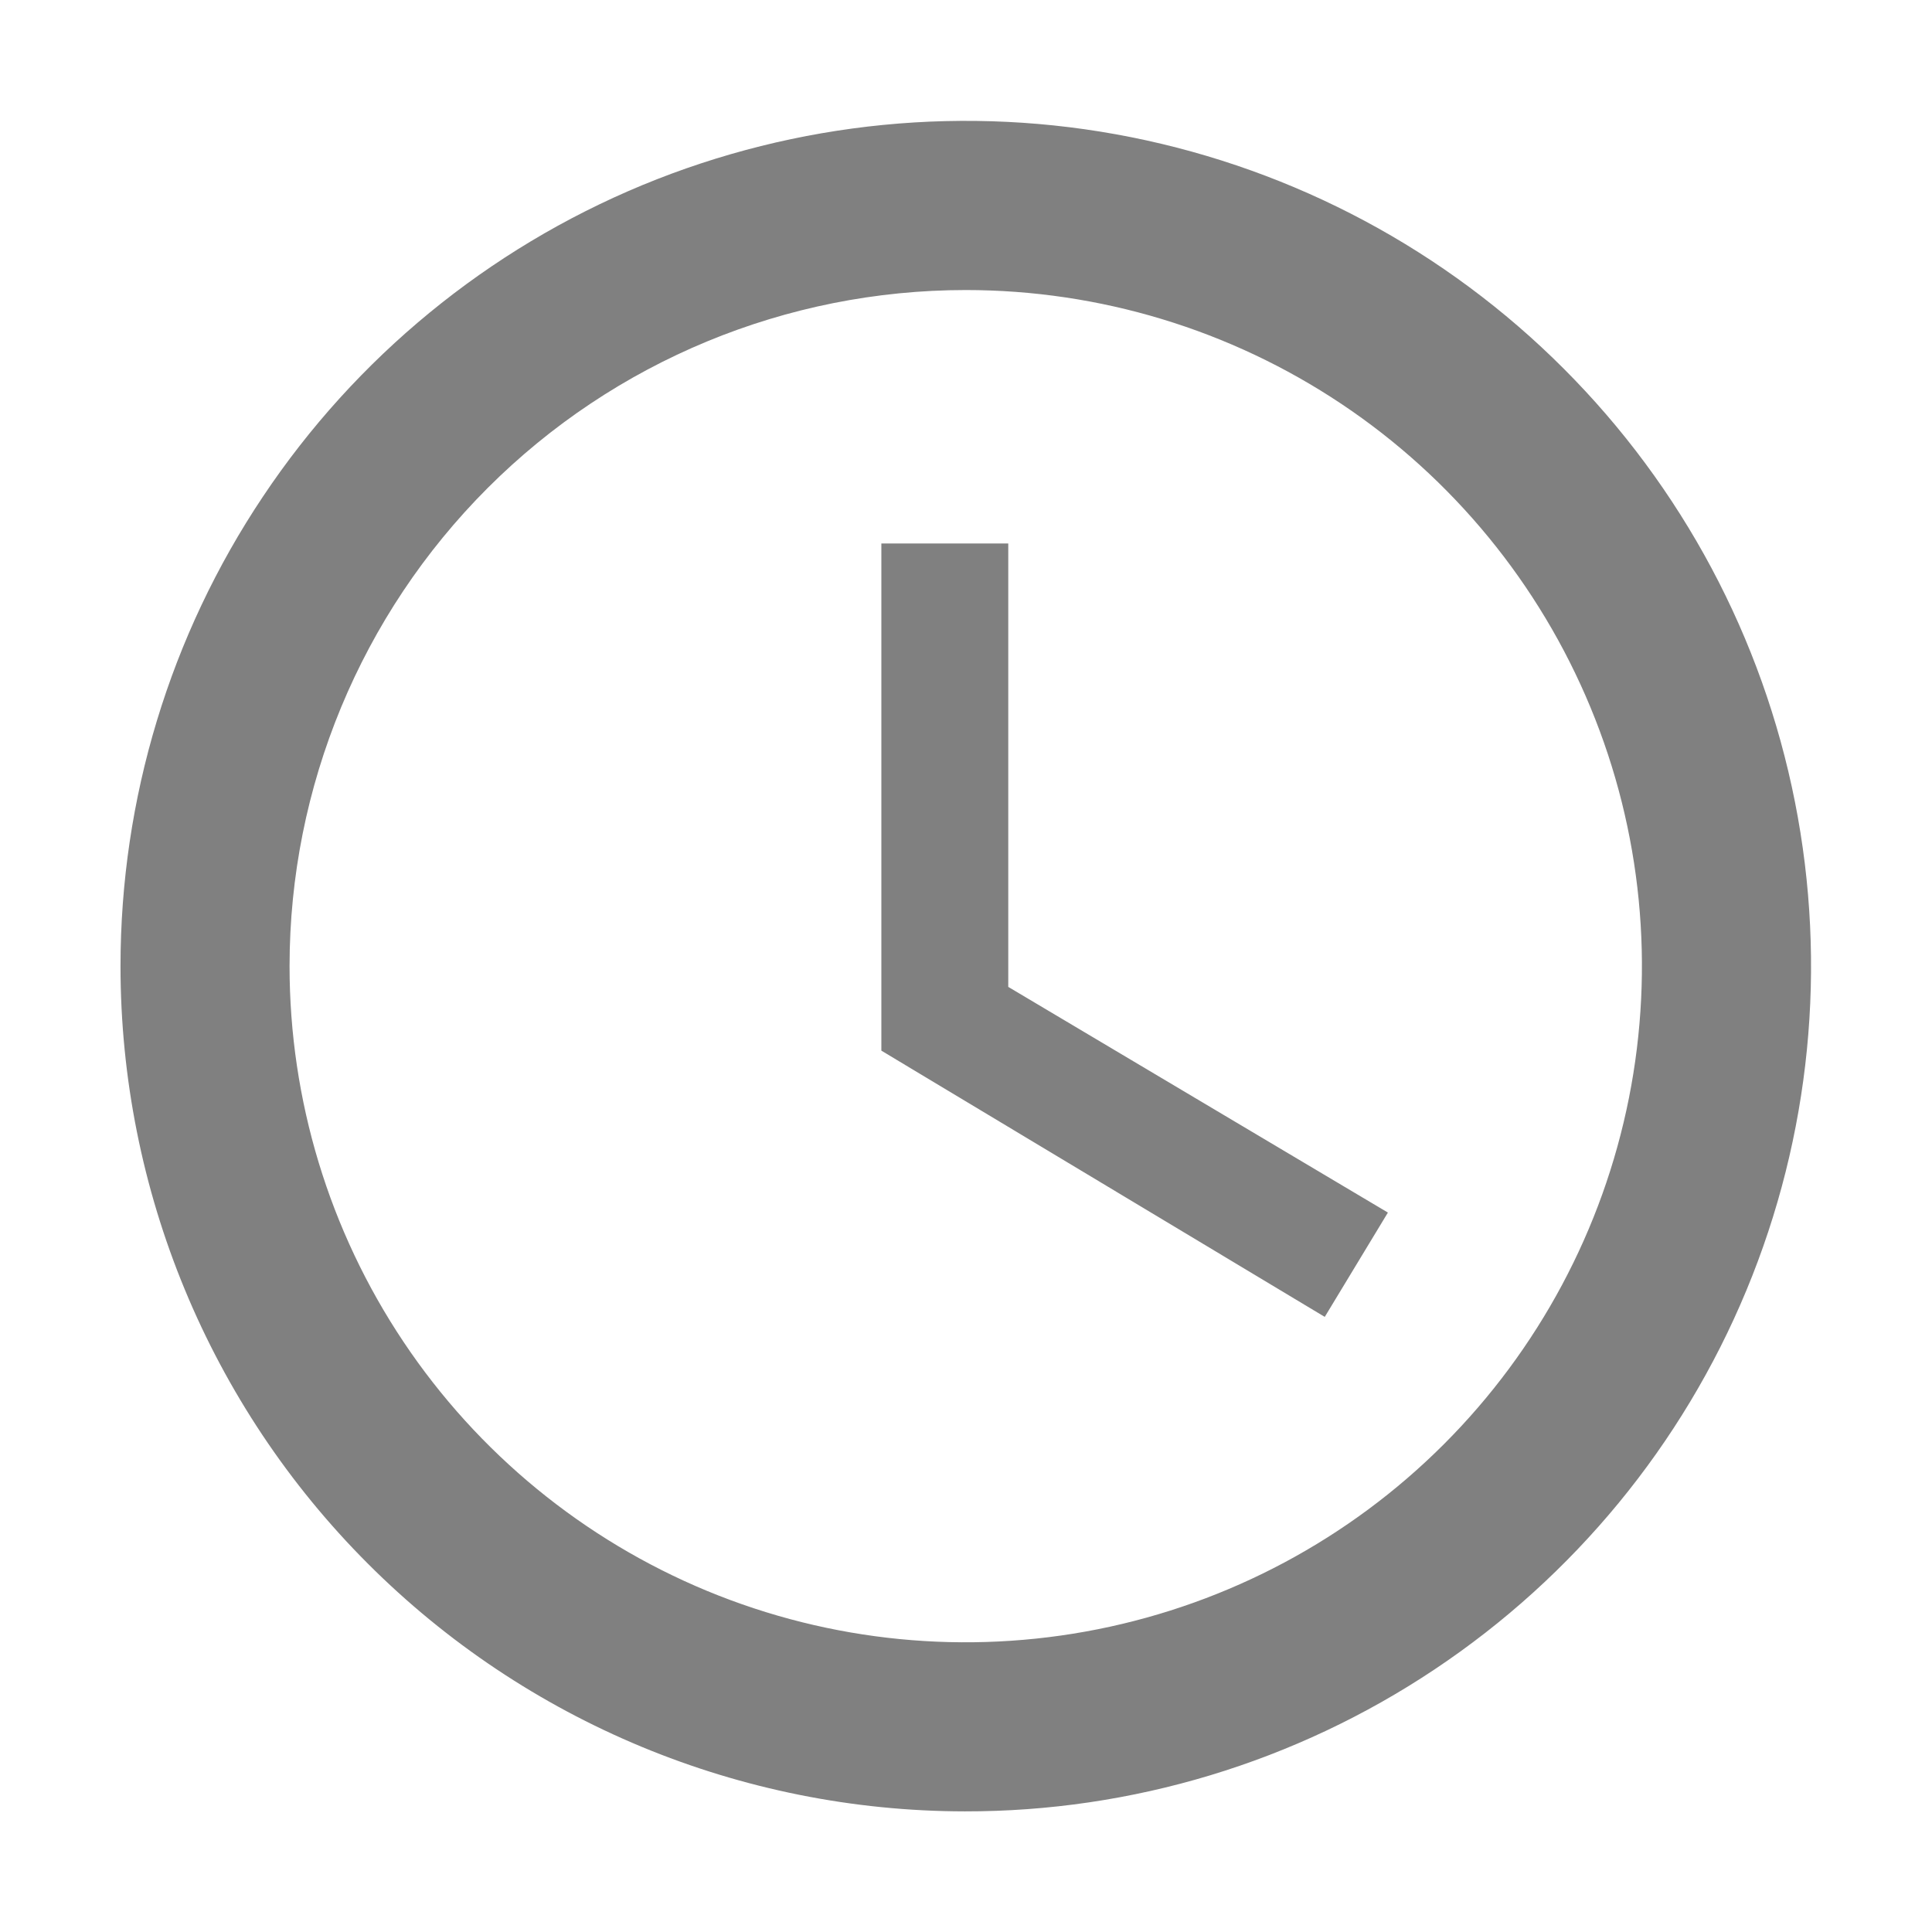
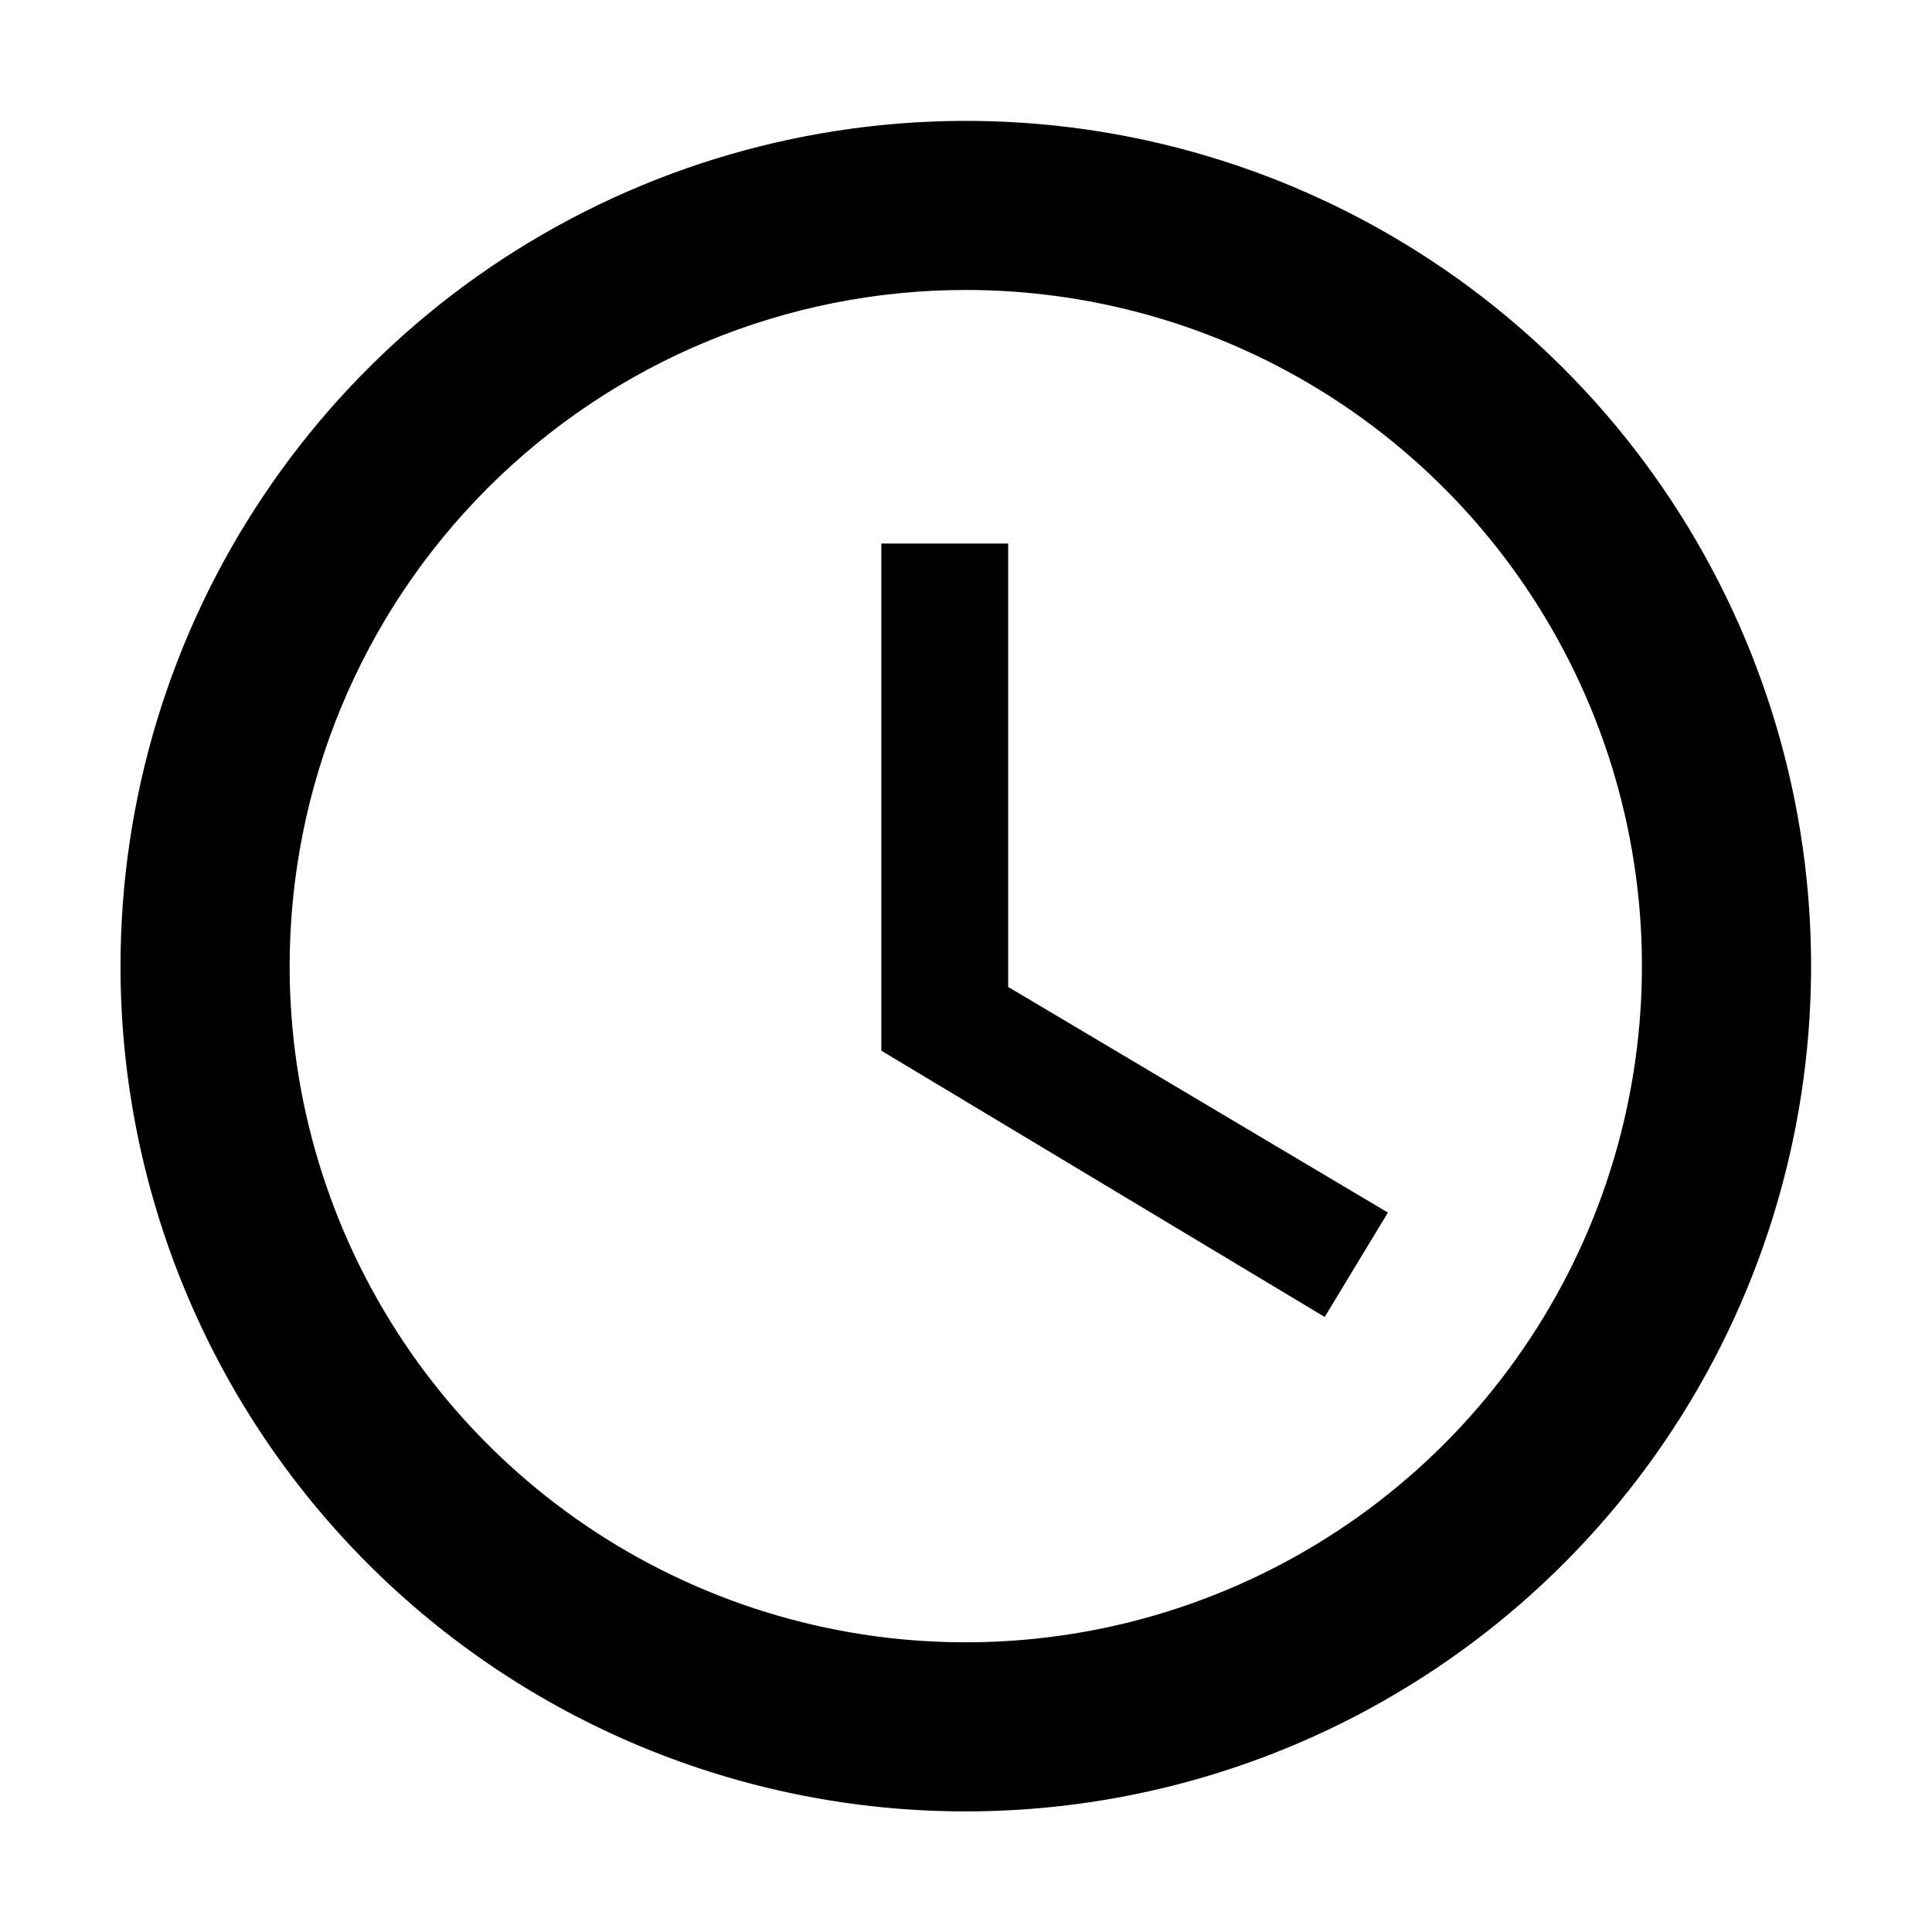
- <svg xmlns="http://www.w3.org/2000/svg" width="16" height="16" viewBox="0 0 16 16" fill="none">
-   <g id="ico_0032_time">
-     <path id="Vector" d="M0.998 8.001C0.998 6.616 1.408 5.263 2.178 4.112C2.947 2.96 4.041 2.063 5.32 1.533C6.6 1.004 8.009 0.865 9.367 1.136C10.725 1.407 11.973 2.074 12.951 3.054C13.93 4.034 14.596 5.282 14.865 6.641C15.134 7.999 14.994 9.407 14.463 10.686C13.932 11.965 13.033 13.057 11.881 13.825C10.729 14.594 9.375 15.003 7.99 15.001C6.135 14.999 4.356 14.261 3.045 12.948C1.734 11.636 0.998 9.856 0.998 8.001ZM2.398 8.001C2.398 9.109 2.726 10.192 3.342 11.113C3.957 12.033 4.832 12.751 5.855 13.175C6.879 13.599 8.004 13.709 9.09 13.493C10.176 13.277 11.174 12.744 11.957 11.961C12.74 11.178 13.274 10.18 13.49 9.094C13.706 8.008 13.596 6.882 13.172 5.859C12.748 4.835 12.03 3.96 11.109 3.345C10.188 2.73 9.106 2.402 7.998 2.402C6.513 2.402 5.089 2.991 4.039 4.041C2.989 5.091 2.398 6.516 2.398 8.001ZM7.299 8.701V4.501H8.35V8.173L11.494 10.042L10.971 10.906L7.299 8.701Z" fill="#808080" />
-   </g>
+ <svg xmlns="http://www.w3.org/2000/svg" width="24" height="24" viewBox="0 0 24 24" fill="none">
+   <path d="M1.497 12.002C1.497 9.925 2.112 7.894 3.267 6.167C4.421 4.44 6.061 3.094 7.98 2.3C9.9 1.506 12.014 1.298 14.051 1.704C16.088 2.11 17.959 3.111 19.427 4.581C20.895 6.051 21.894 7.924 22.298 9.961C22.702 11.999 22.491 14.11 21.694 16.029C20.898 17.947 19.55 19.586 17.821 20.738C16.093 21.89 14.063 22.504 11.985 22.502C9.203 22.499 6.534 21.392 4.567 19.423C2.601 17.454 1.497 14.784 1.497 12.002ZM3.598 12.002C3.598 13.663 4.09 15.287 5.013 16.669C5.936 18.05 7.248 19.127 8.783 19.762C10.318 20.398 12.005 20.564 13.635 20.24C15.264 19.916 16.761 19.116 17.936 17.942C19.11 16.767 19.911 15.27 20.235 13.641C20.559 12.011 20.394 10.323 19.758 8.788C19.122 7.253 18.045 5.94 16.664 5.017C15.283 4.094 13.658 3.602 11.997 3.602C9.769 3.602 7.634 4.487 6.059 6.062C4.483 7.637 3.598 9.774 3.598 12.002ZM10.948 13.052V6.752H12.524V12.26L17.241 15.063L16.456 16.36L10.948 13.052Z" fill="black" />
</svg>
